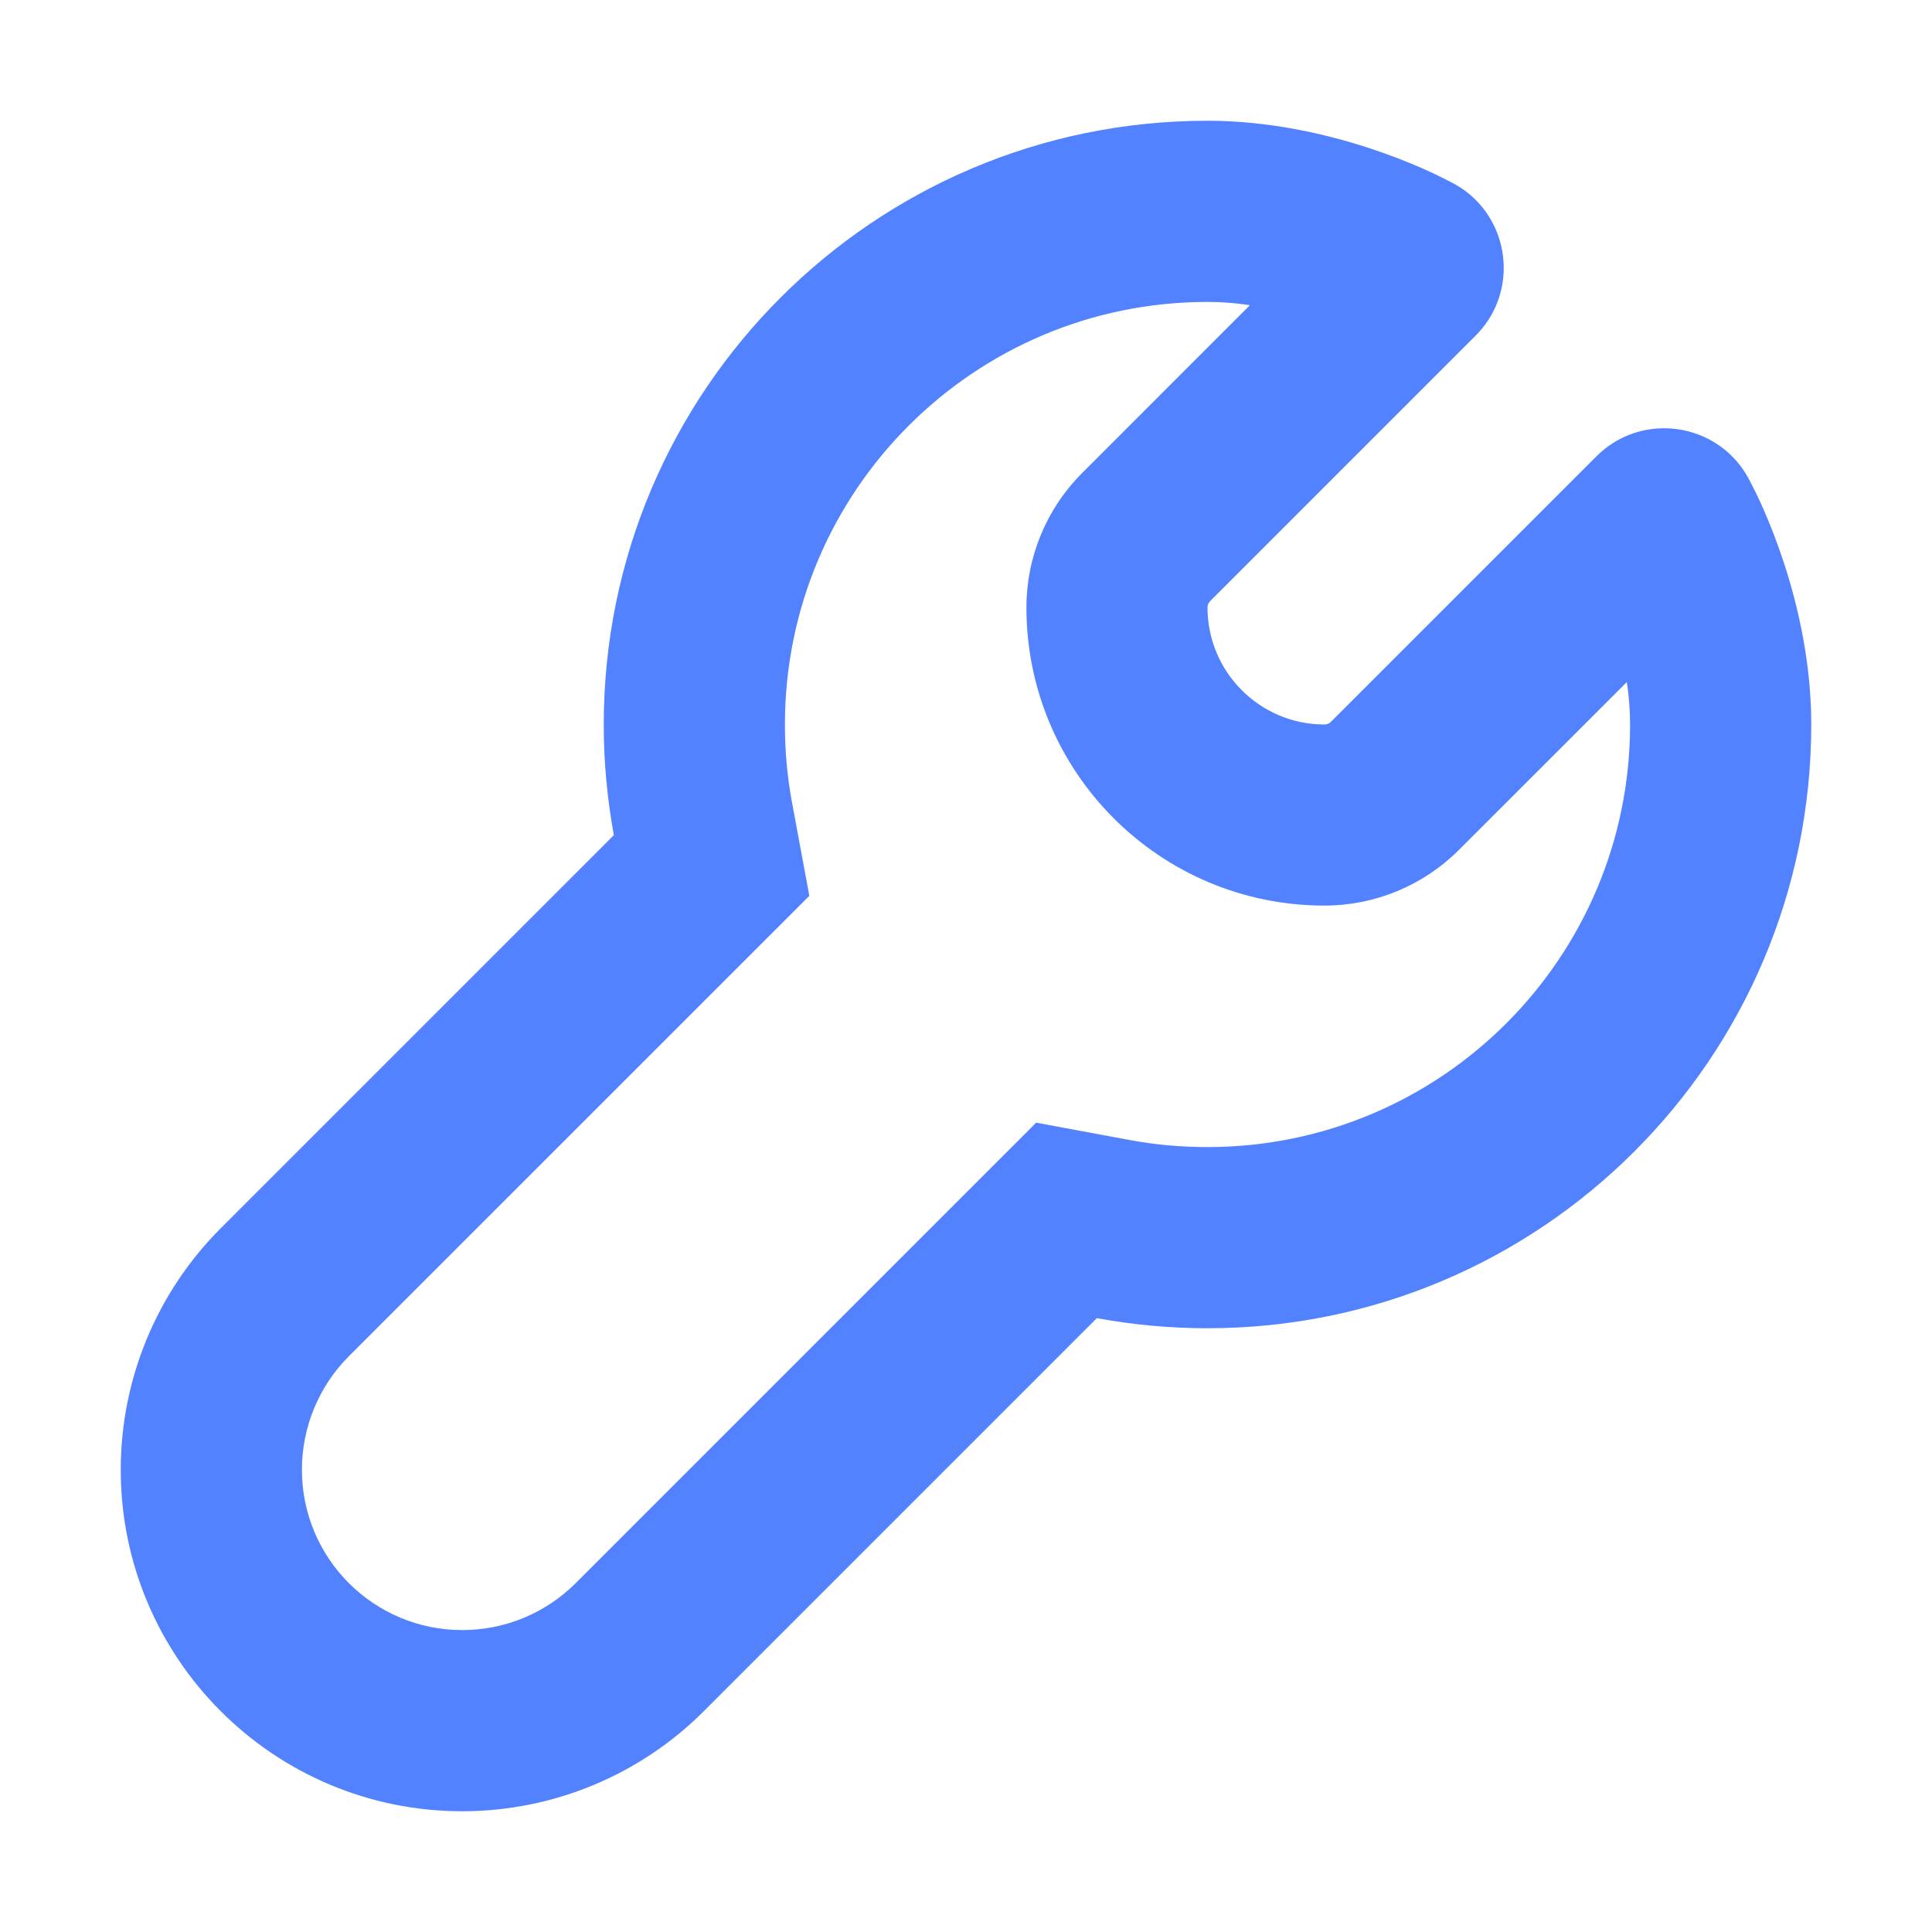
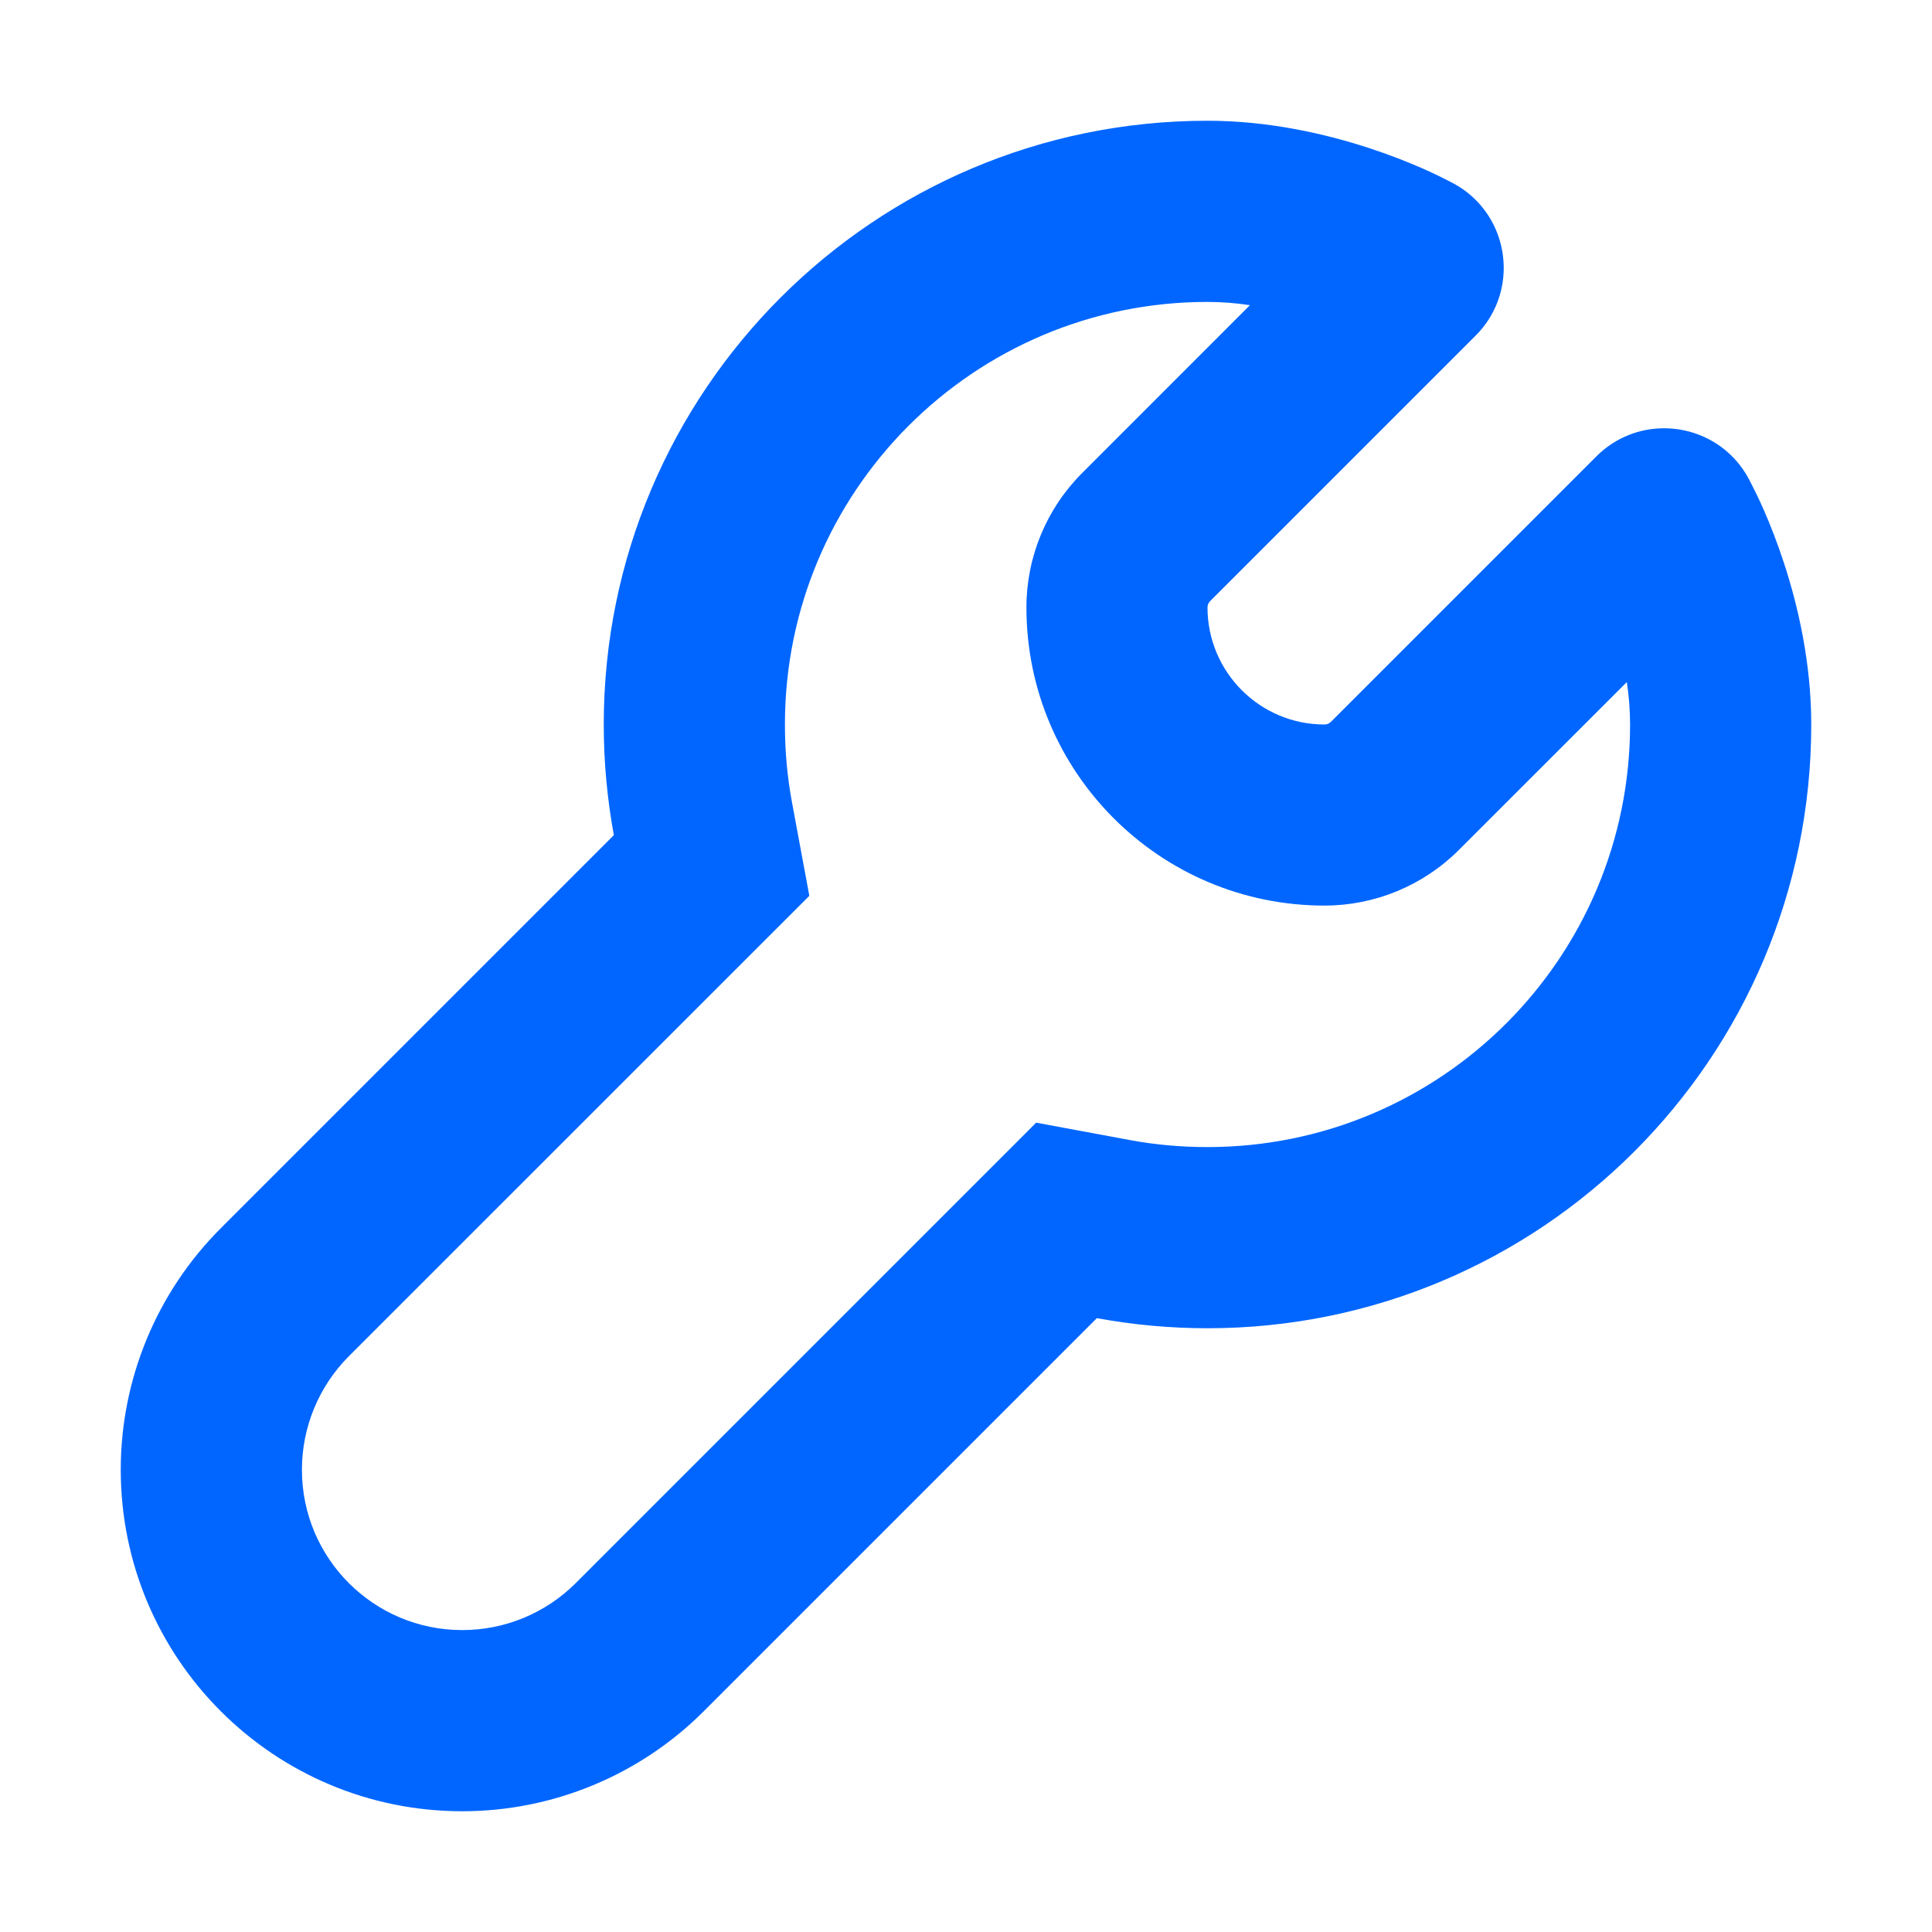
<svg xmlns="http://www.w3.org/2000/svg" width="22" height="22" viewBox="0 0 22 22" fill="none">
-   <path fill-rule="evenodd" clip-rule="evenodd" d="M11.799 12.784L12.866 12.982C13.151 13.035 13.446 13.062 13.75 13.062C16.408 13.062 18.562 10.908 18.562 8.25C18.562 8.088 18.549 7.926 18.525 7.767L16.613 9.678C16.207 10.084 15.657 10.312 15.082 10.312C13.207 10.312 11.688 8.792 11.688 6.917C11.688 6.343 11.916 5.793 12.322 5.387L14.233 3.475C14.074 3.451 13.912 3.438 13.75 3.438C11.092 3.438 8.938 5.592 8.938 8.25C8.938 8.554 8.965 8.849 9.018 9.134L9.216 10.201L3.972 15.444C3.63 15.787 3.438 16.252 3.438 16.736C3.438 17.745 4.255 18.562 5.264 18.562C5.749 18.562 6.213 18.37 6.556 18.027L11.799 12.784ZM17.047 3.452C17.247 2.947 17.047 2.336 16.519 2.072C16.506 2.066 16.494 2.059 16.482 2.053C16.322 1.969 15.144 1.375 13.75 1.375C9.953 1.375 6.875 4.453 6.875 8.25C6.875 8.68 6.915 9.101 6.99 9.51L2.514 13.986C1.785 14.715 1.375 15.704 1.375 16.736C1.375 18.884 3.116 20.625 5.264 20.625C6.296 20.625 7.285 20.215 8.014 19.486L12.49 15.01C12.899 15.085 13.32 15.125 13.75 15.125C17.547 15.125 20.625 12.047 20.625 8.25C20.625 6.855 20.031 5.677 19.947 5.518C19.941 5.506 19.934 5.494 19.928 5.481C19.664 4.953 19.053 4.753 18.548 4.953C18.414 5.006 18.288 5.087 18.178 5.197L15.155 8.22C15.136 8.239 15.11 8.25 15.082 8.25C14.347 8.25 13.75 7.653 13.75 6.917C13.75 6.89 13.761 6.864 13.78 6.845L16.803 3.822C16.913 3.712 16.994 3.586 17.047 3.452Z" fill="#5282FF" />
+   <path fill-rule="evenodd" clip-rule="evenodd" d="M11.799 12.784L12.866 12.982C13.151 13.035 13.446 13.062 13.75 13.062C16.408 13.062 18.562 10.908 18.562 8.25C18.562 8.088 18.549 7.926 18.525 7.767L16.613 9.678C16.207 10.084 15.657 10.312 15.082 10.312C13.207 10.312 11.688 8.792 11.688 6.917C11.688 6.343 11.916 5.793 12.322 5.387L14.233 3.475C14.074 3.451 13.912 3.438 13.75 3.438C11.092 3.438 8.938 5.592 8.938 8.25C8.938 8.554 8.965 8.849 9.018 9.134L9.216 10.201L3.972 15.444C3.63 15.787 3.438 16.252 3.438 16.736C3.438 17.745 4.255 18.562 5.264 18.562C5.749 18.562 6.213 18.37 6.556 18.027L11.799 12.784ZM17.047 3.452C17.247 2.947 17.047 2.336 16.519 2.072C16.506 2.066 16.494 2.059 16.482 2.053C16.322 1.969 15.144 1.375 13.75 1.375C9.953 1.375 6.875 4.453 6.875 8.25C6.875 8.68 6.915 9.101 6.99 9.51L2.514 13.986C1.785 14.715 1.375 15.704 1.375 16.736C1.375 18.884 3.116 20.625 5.264 20.625C6.296 20.625 7.285 20.215 8.014 19.486L12.49 15.01C12.899 15.085 13.32 15.125 13.75 15.125C17.547 15.125 20.625 12.047 20.625 8.25C20.625 6.855 20.031 5.677 19.947 5.518C19.941 5.506 19.934 5.494 19.928 5.481C19.664 4.953 19.053 4.753 18.548 4.953C18.414 5.006 18.288 5.087 18.178 5.197L15.155 8.22C15.136 8.239 15.11 8.25 15.082 8.25C14.347 8.25 13.75 7.653 13.75 6.917C13.75 6.89 13.761 6.864 13.78 6.845L16.803 3.822C16.913 3.712 16.994 3.586 17.047 3.452Z" fill="#0066ff" />
</svg>
